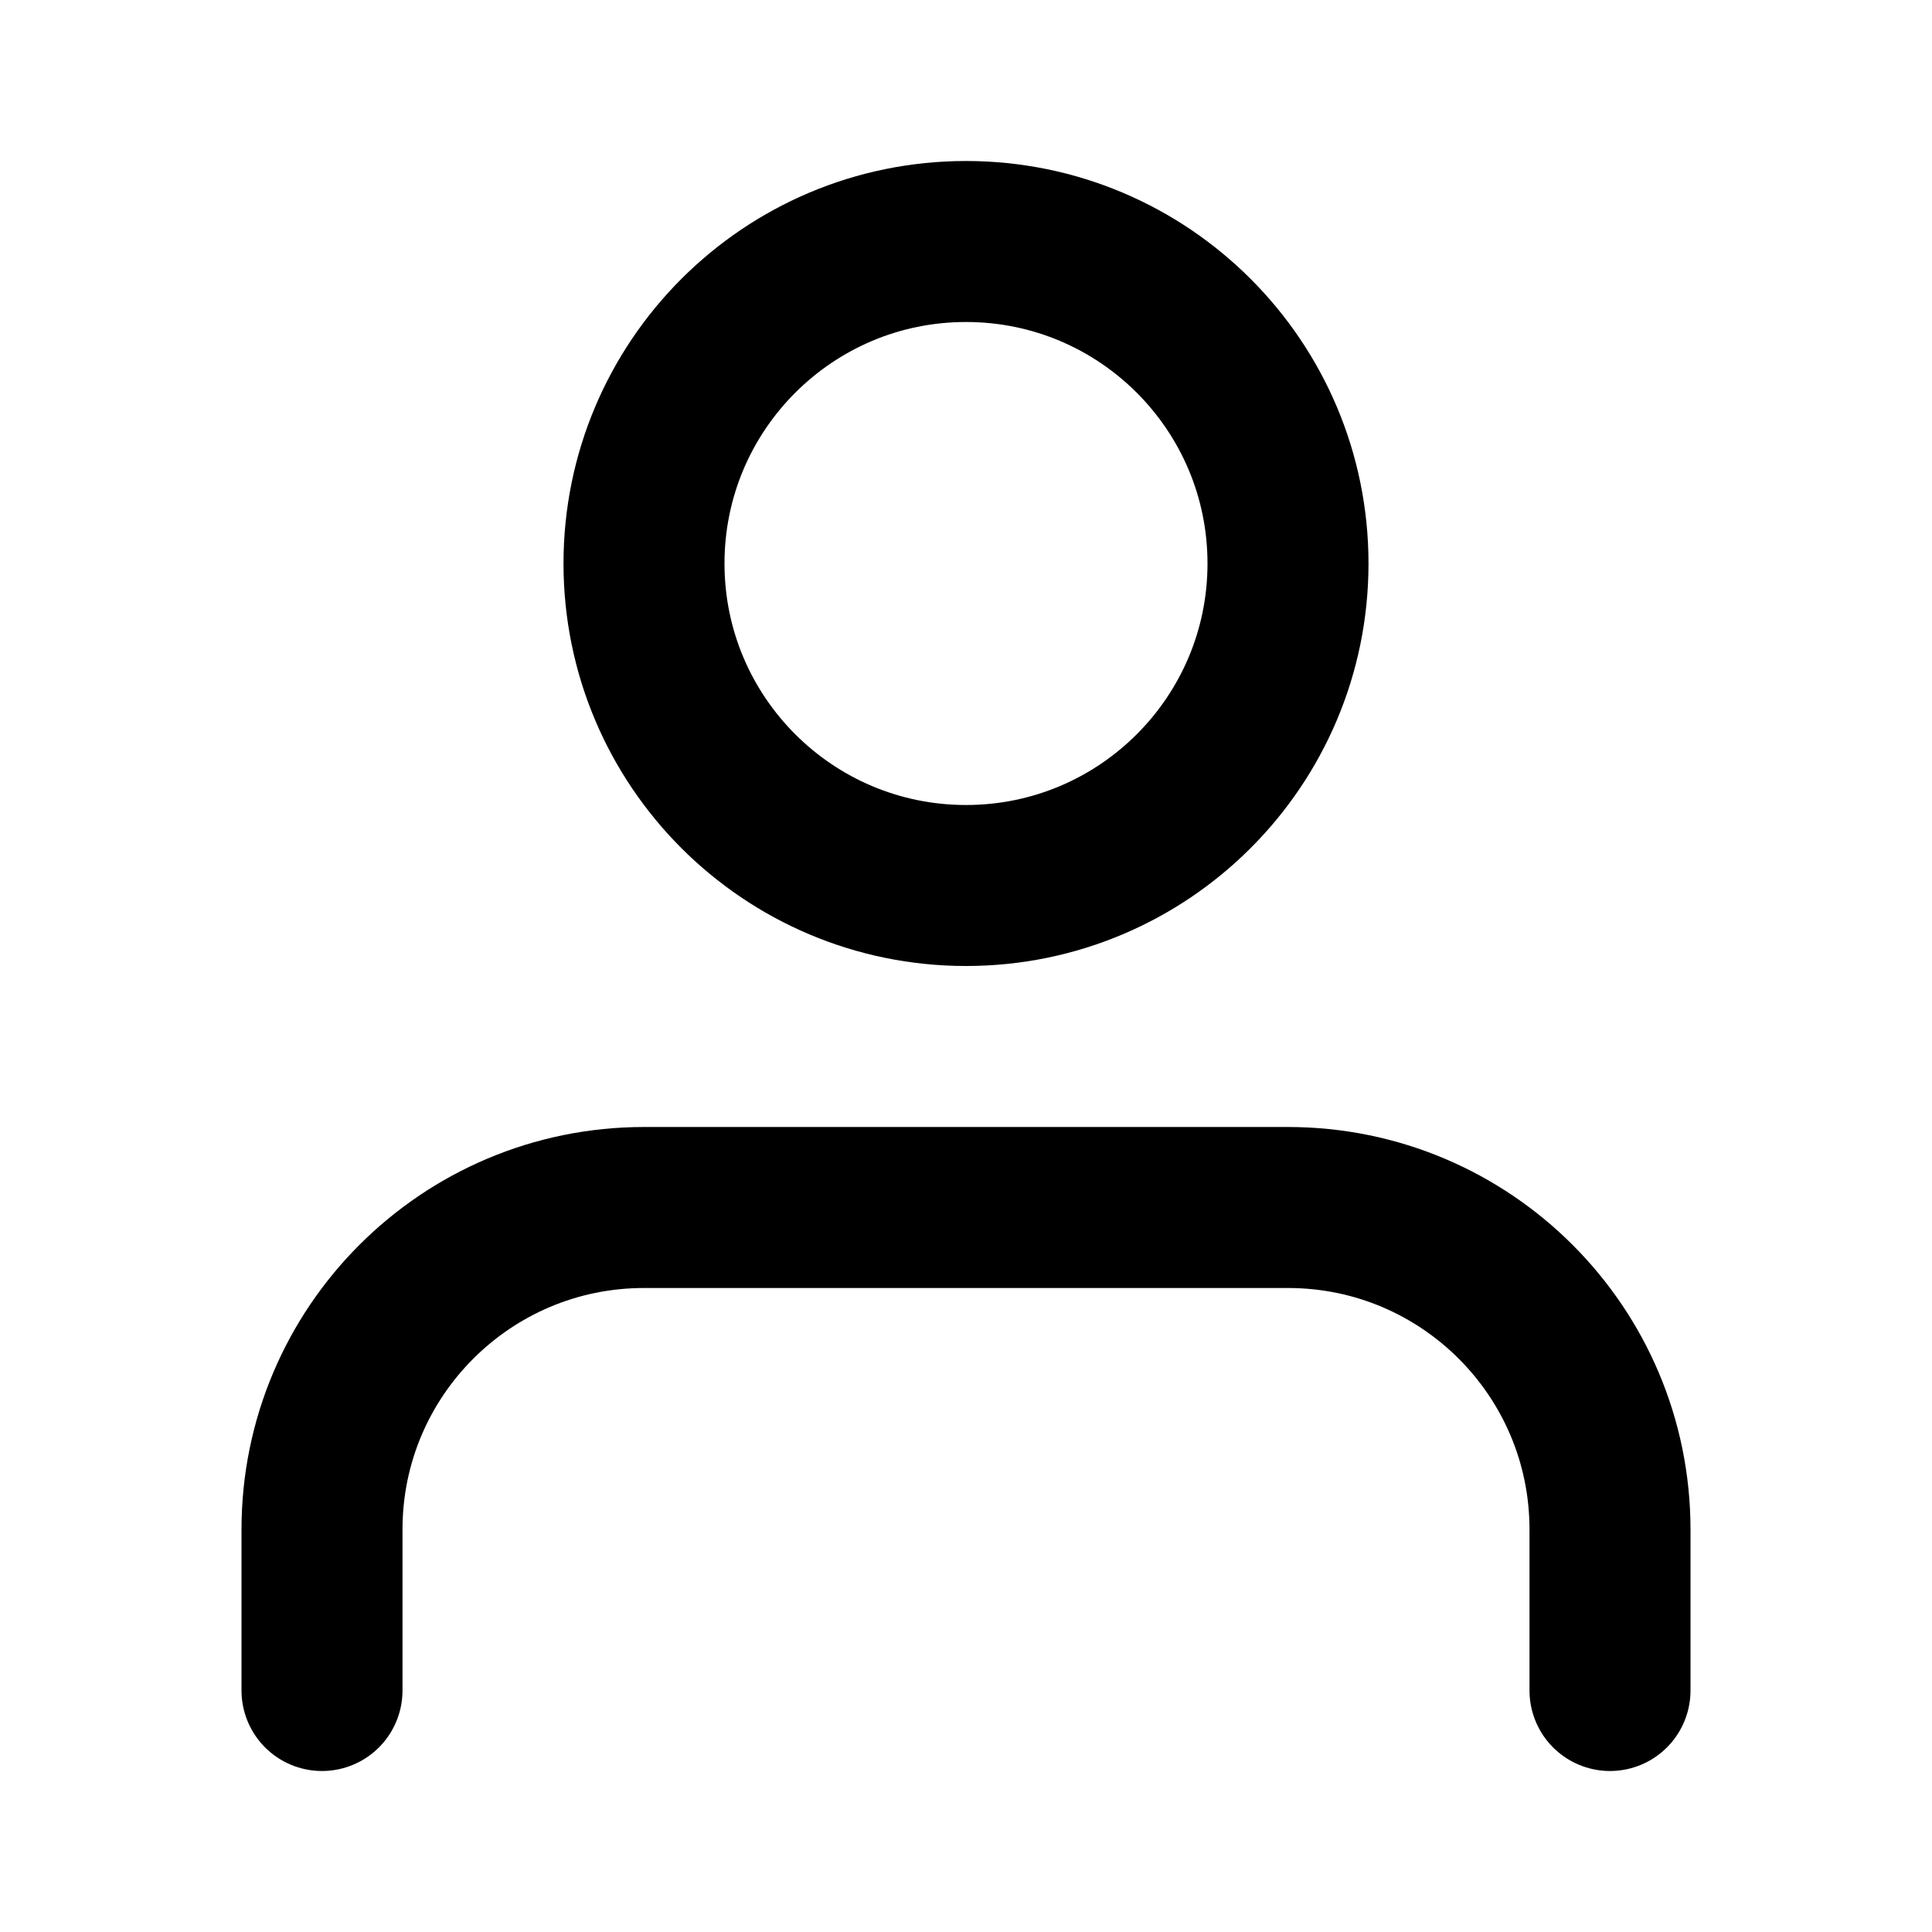
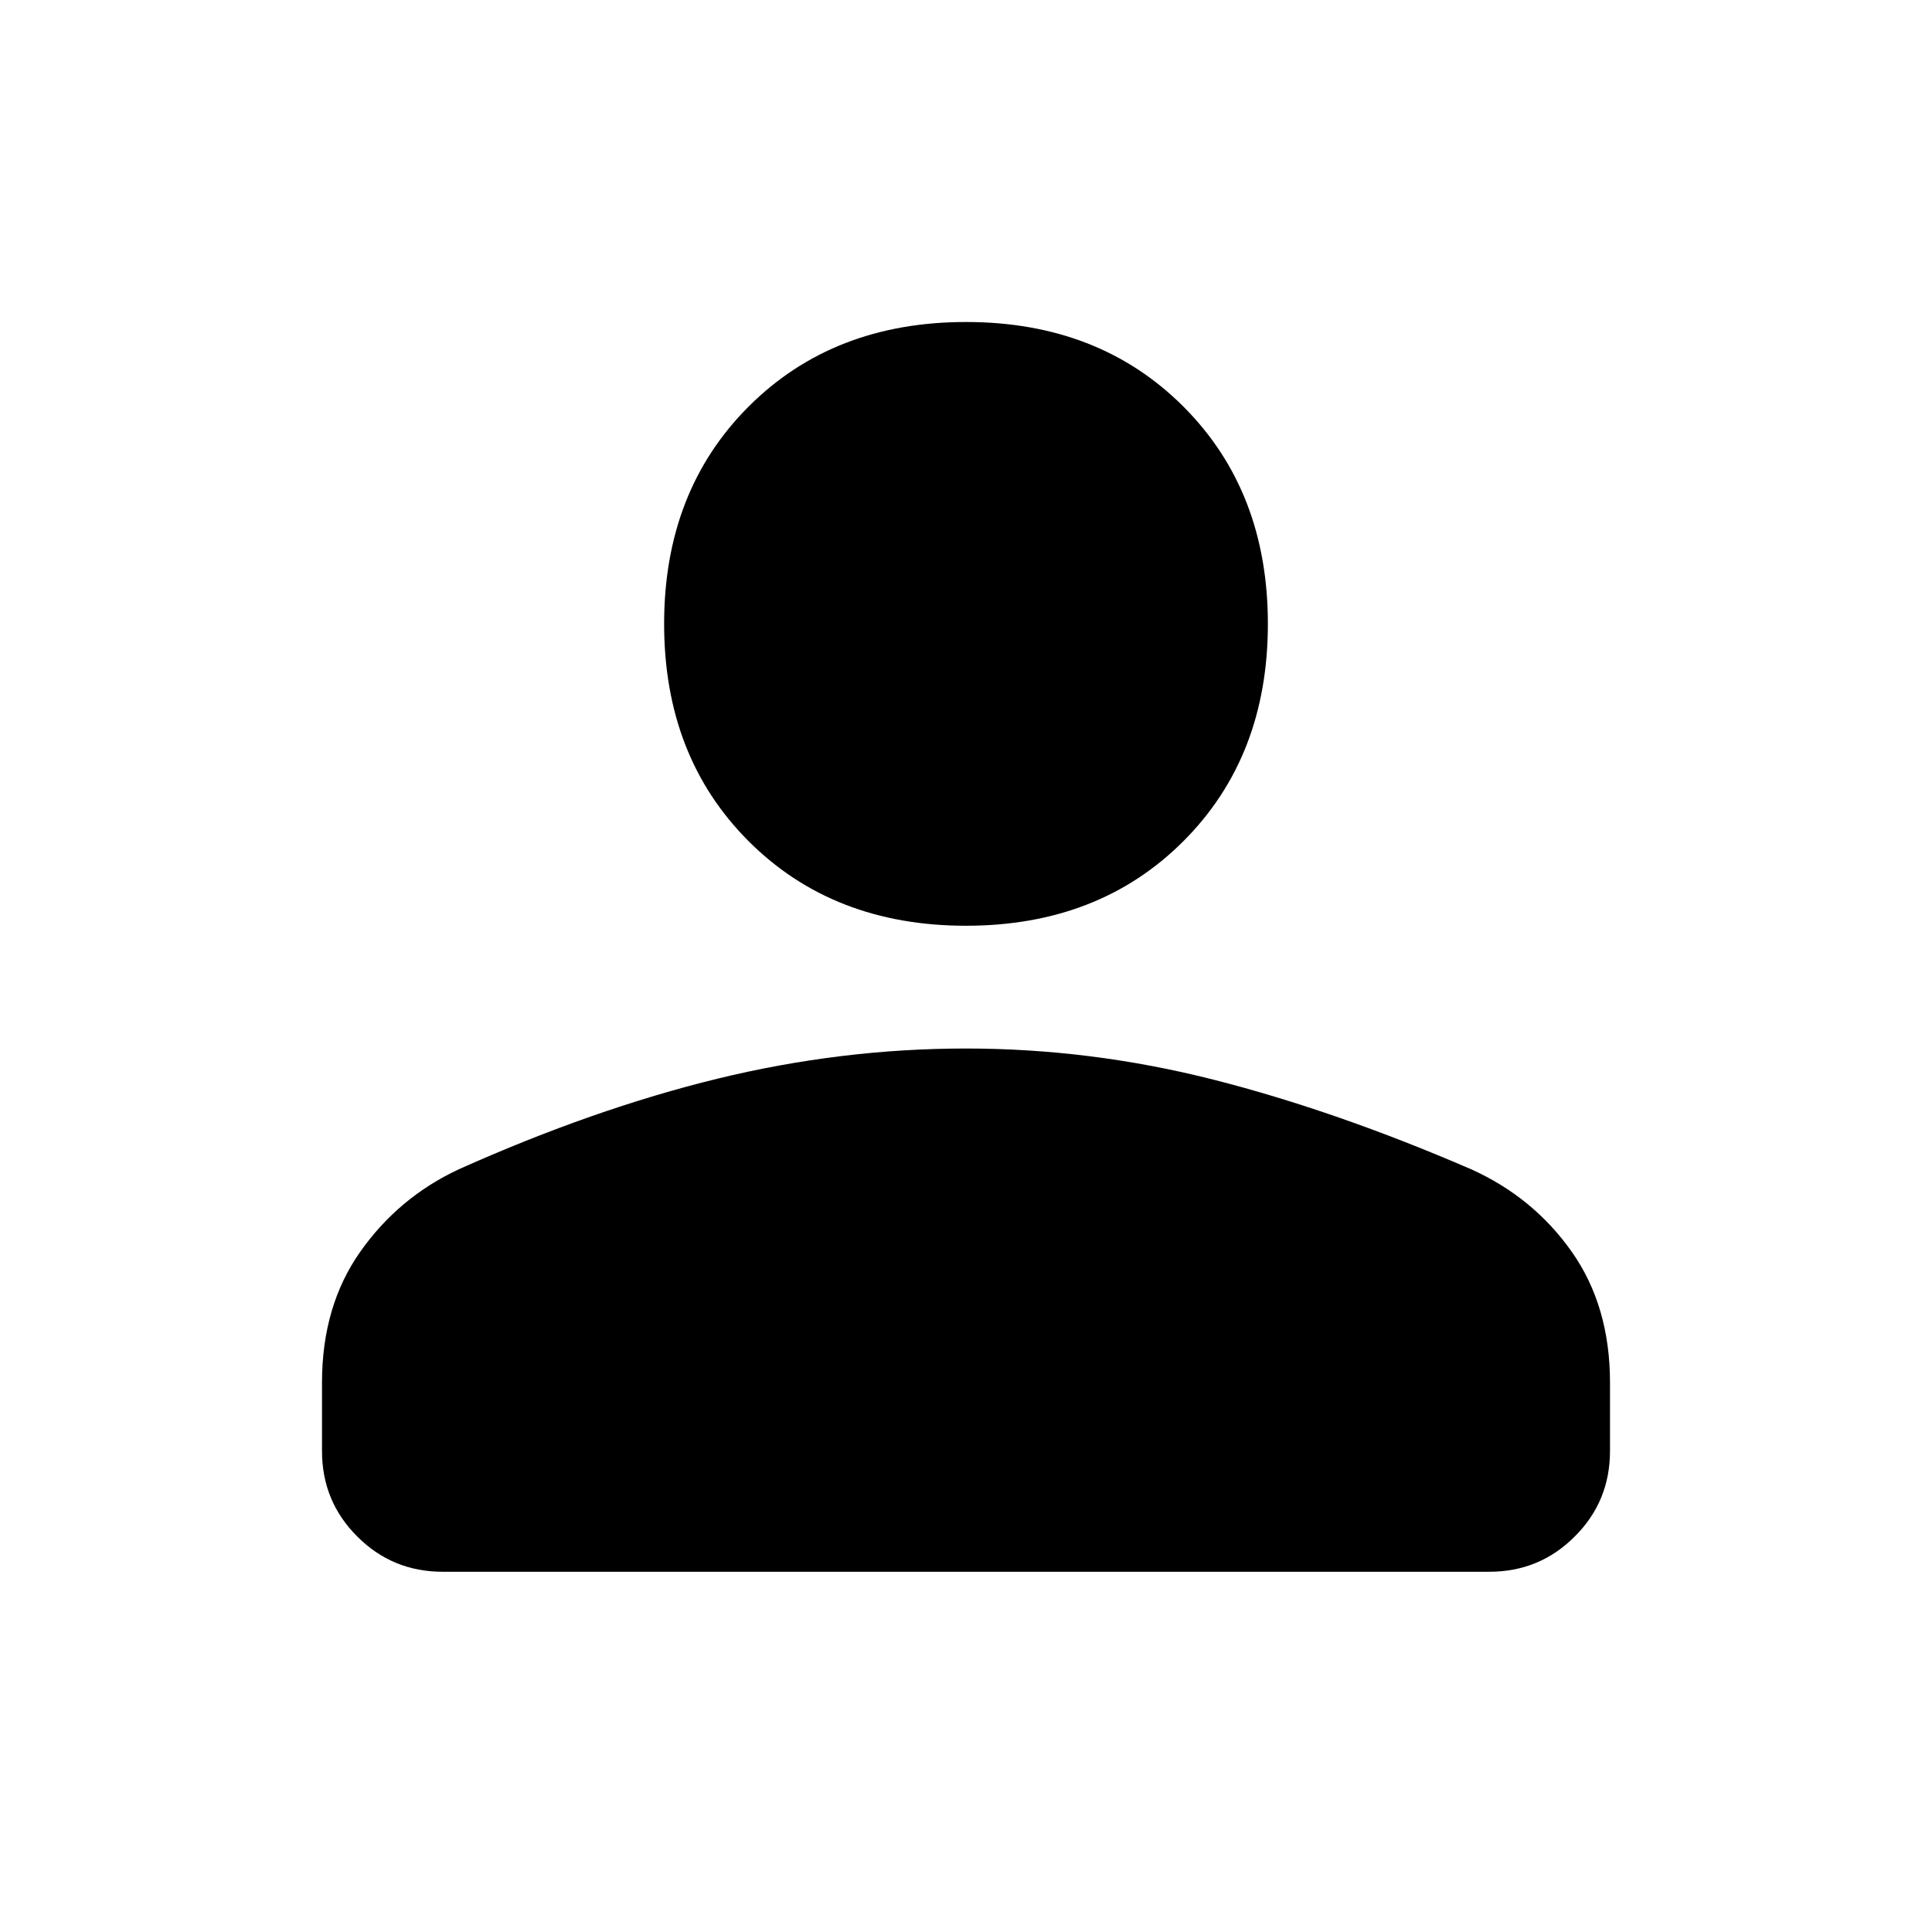
- <svg xmlns="http://www.w3.org/2000/svg" width="24" height="24" viewBox="0 0 24 24" fill="none" stroke="currentColor" stroke-width="2" stroke-linecap="round" stroke-linejoin="round" class="feather feather-user">
-   <path d="M20 21v-2a4 4 0 0 0-4-4H8a4 4 0 0 0-4 4v2" />
-   <circle cx="12" cy="7" r="4" />
+ <svg xmlns="http://www.w3.org/2000/svg" width="24" height="24" viewBox="0 0 24 24" fill="none">
+   <path d="M12 11.5C10.9 11.5 10 11.15 9.3 10.45C8.6 9.75 8.25 8.85 8.25 7.75C8.25 6.65 8.6 5.75 9.3 5.05C10 4.35 10.9 4 12 4C13.1 4 14 4.35 14.7 5.05C15.4 5.75 15.75 6.65 15.75 7.75C15.75 8.85 15.4 9.75 14.7 10.45C14 11.15 13.1 11.5 12 11.5ZM5.5 19.525C5.083 19.525 4.729 19.379 4.438 19.087C4.146 18.796 4 18.442 4 18.025V17.175C4 16.542 4.158 16 4.475 15.55C4.792 15.1 5.2 14.758 5.7 14.525C6.817 14.025 7.888 13.65 8.912 13.4C9.938 13.15 10.967 13.025 12 13.025C13.033 13.025 14.058 13.154 15.075 13.412C16.092 13.671 17.158 14.042 18.275 14.525C18.792 14.758 19.208 15.1 19.525 15.55C19.842 16 20 16.542 20 17.175V18.025C20 18.442 19.854 18.796 19.562 19.087C19.271 19.379 18.917 19.525 18.5 19.525H5.5Z" fill="currentColor" />
</svg>
